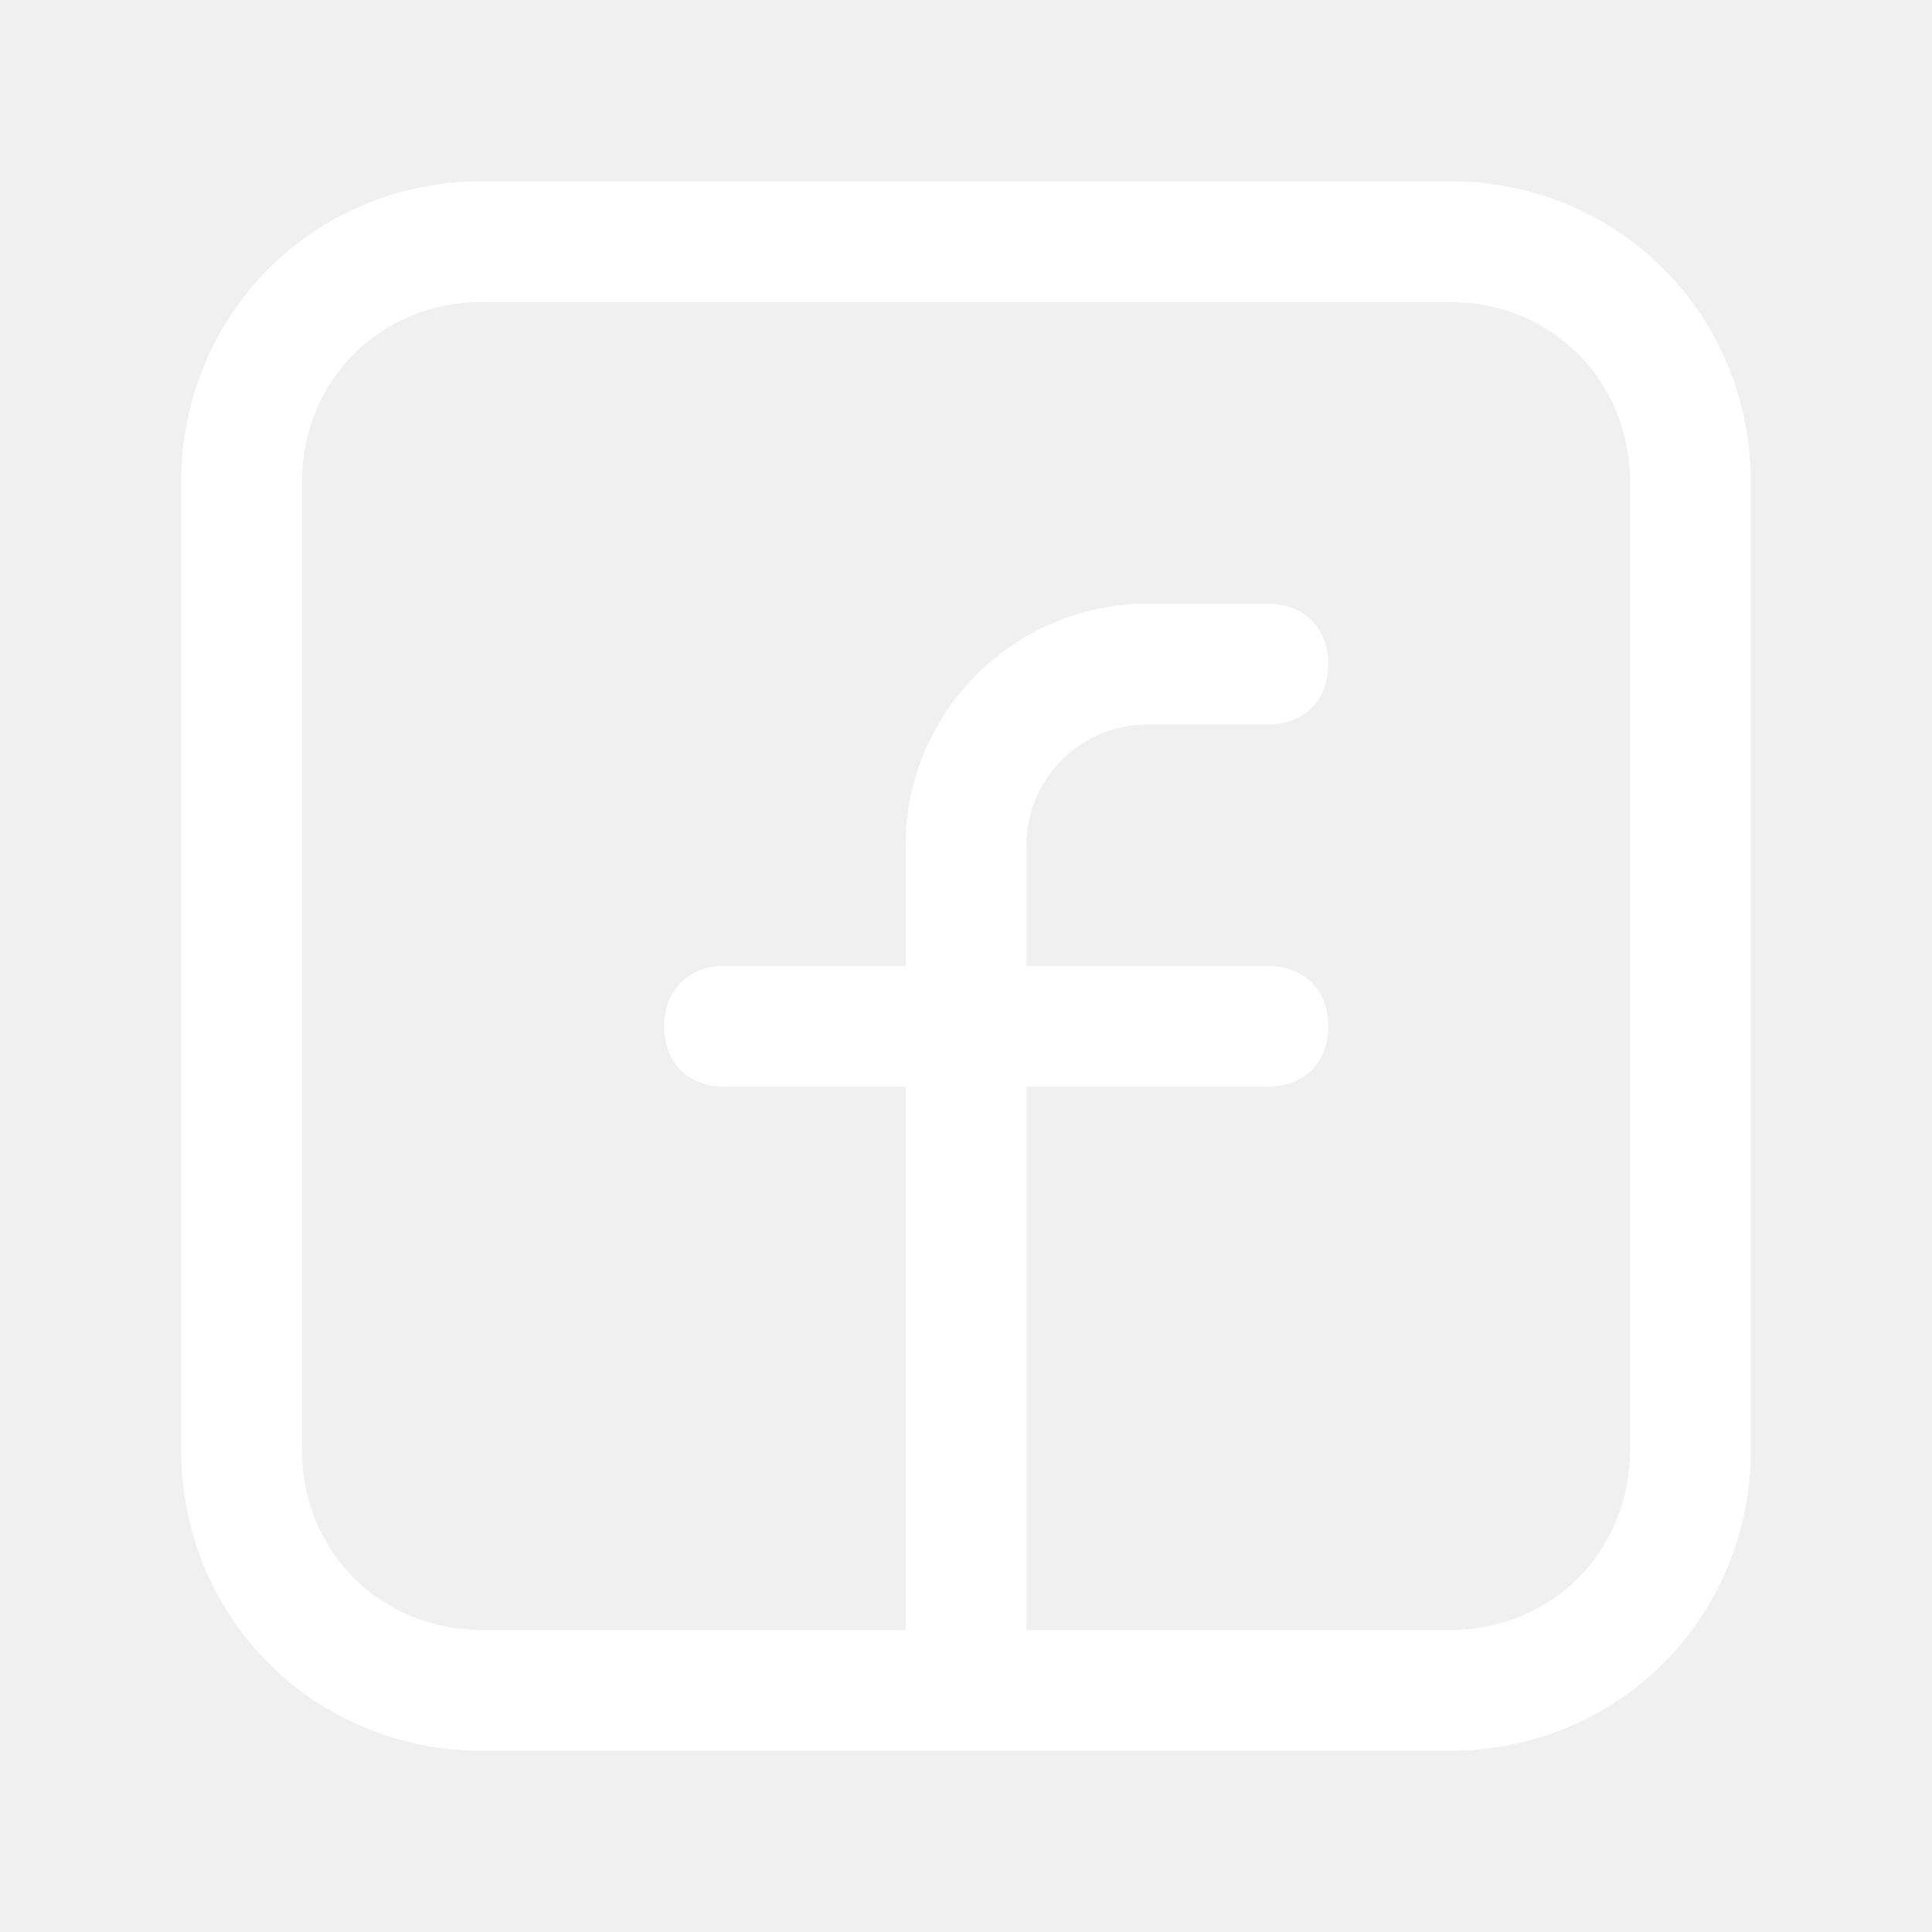
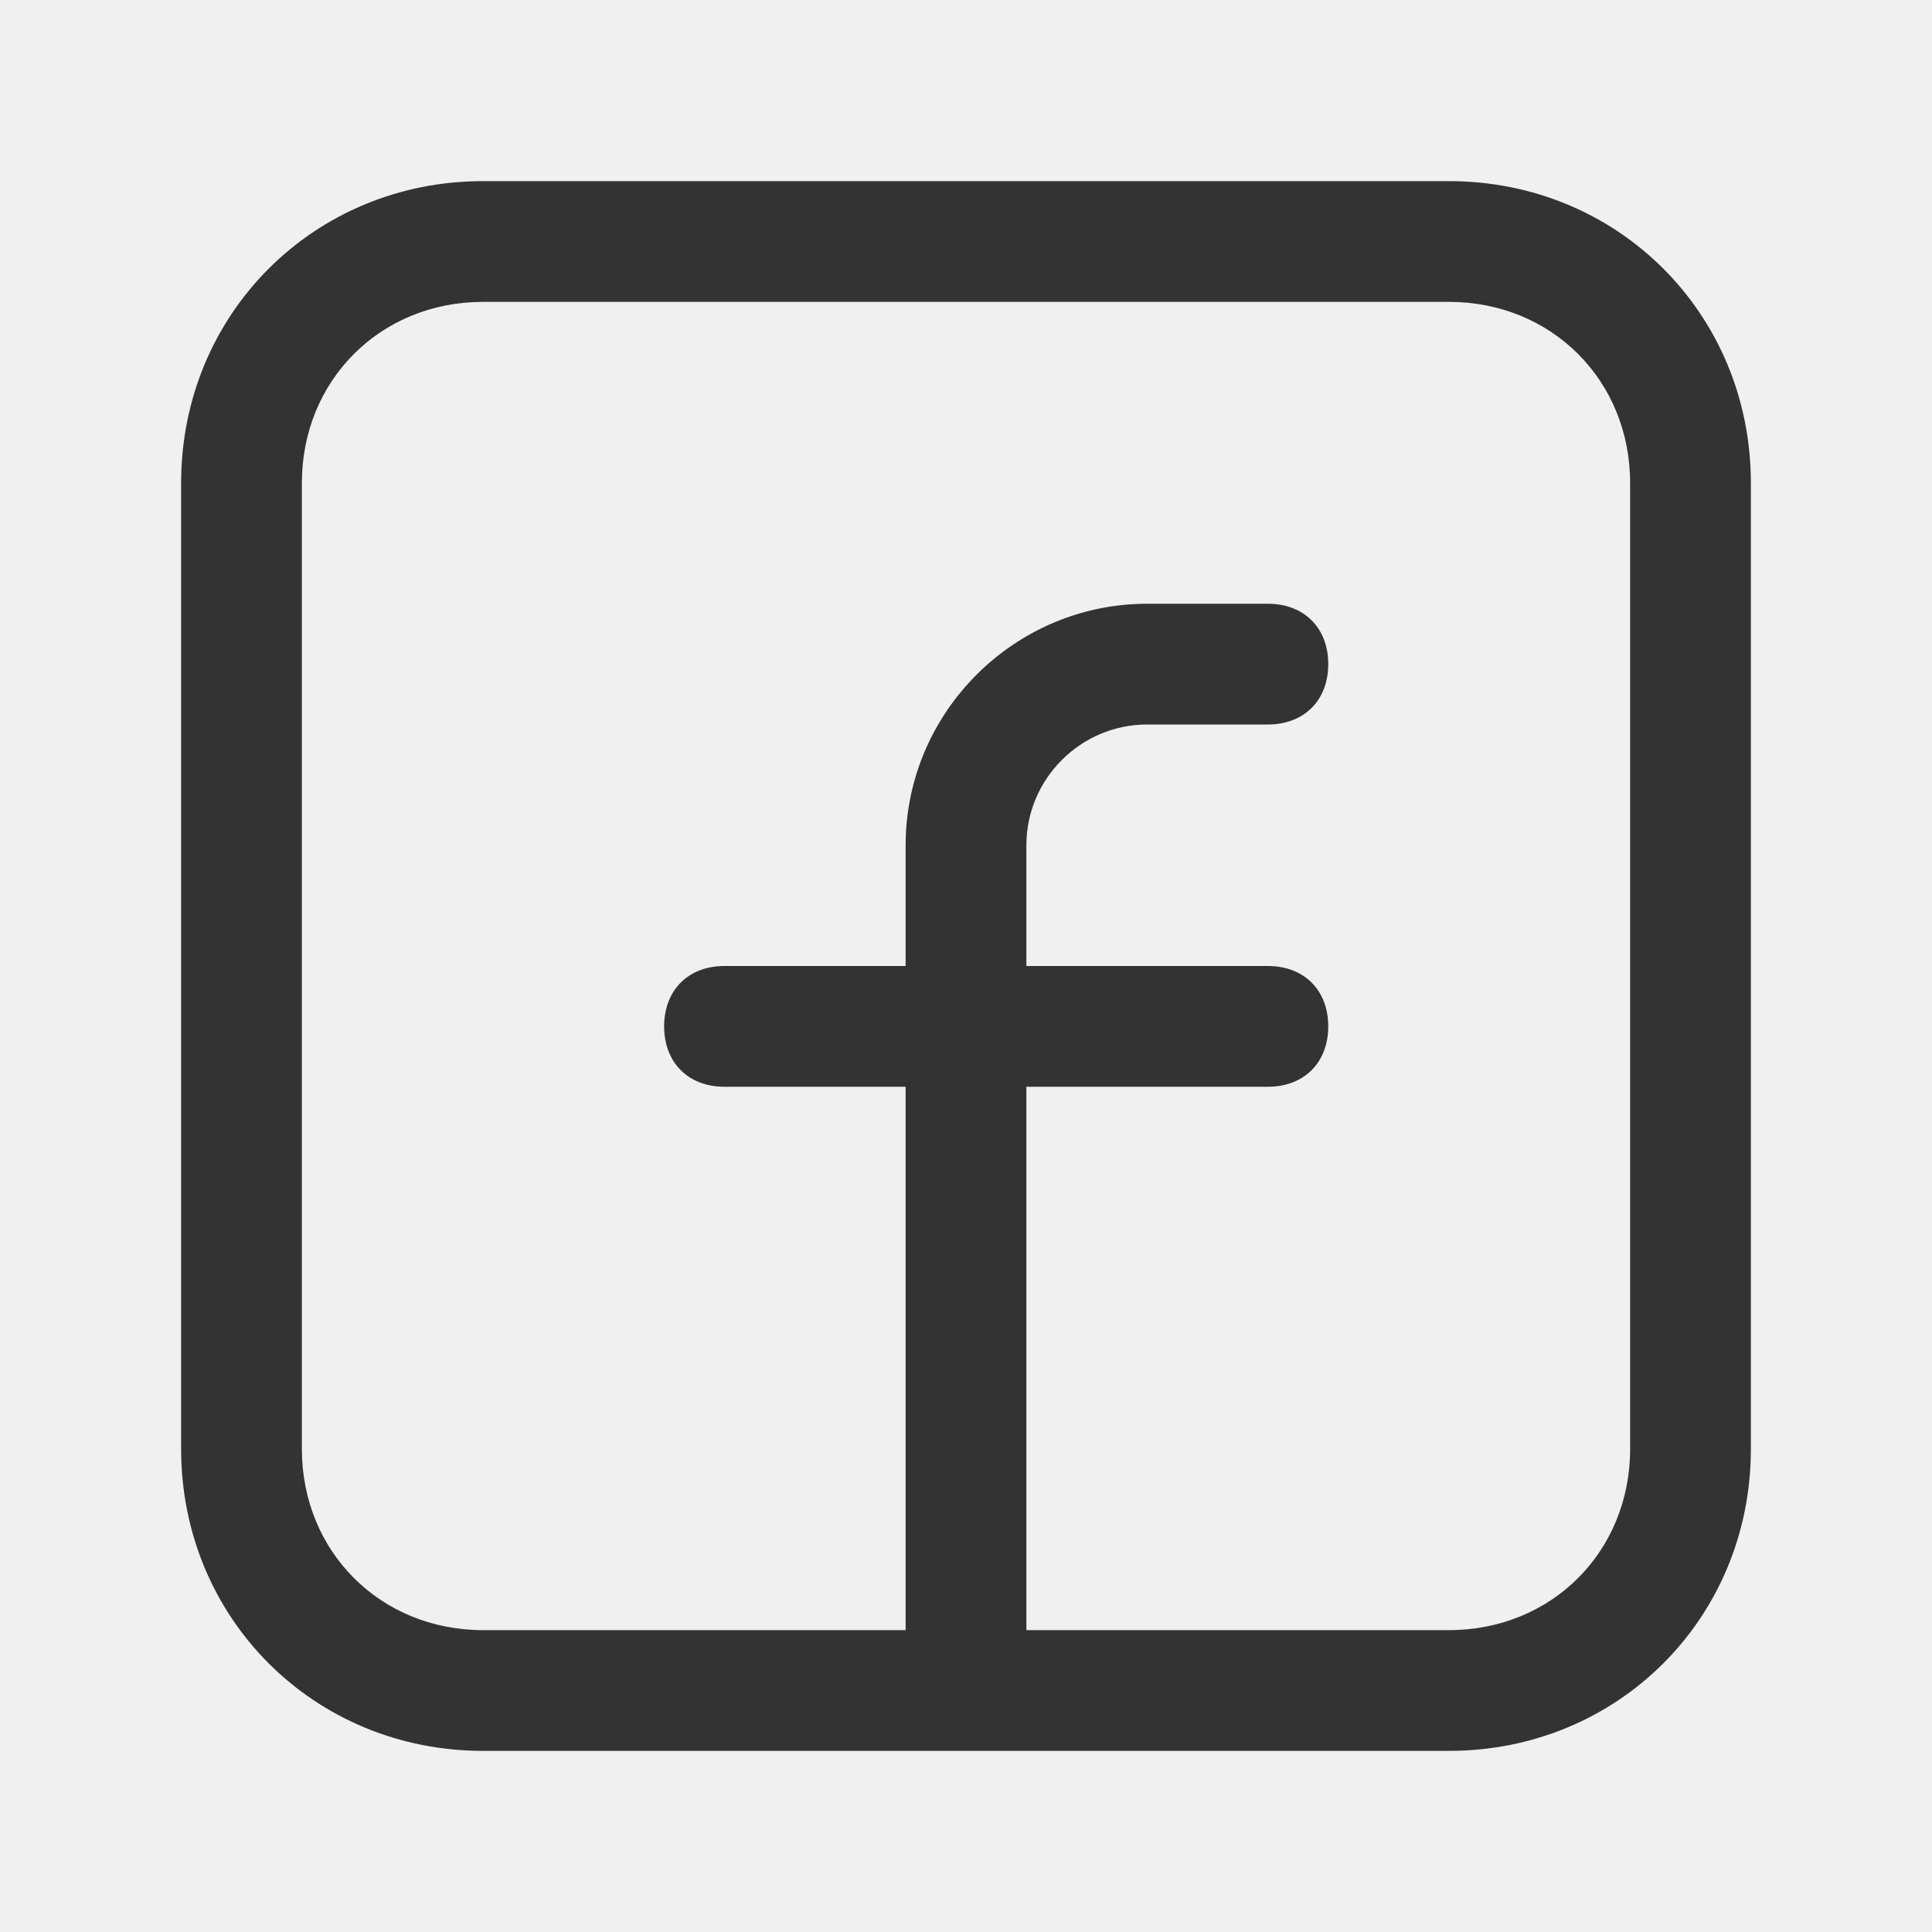
<svg xmlns="http://www.w3.org/2000/svg" version="1.1" id="Layer_2" x="0px" y="0px" viewBox="0 0 32 32" style="enable-background:new 0 0 32 32;" xml:space="preserve">
  <style type="text/css">
- 	.st0{fill:#FFFFFF;}
+ 	.st0{fill:#333333;}
</style>
  <path class="st0" d="M24,3H8C5.2,3,3,5.2,3,8v16c0,2.8,2.2,5,5,5h16c2.8,0,5-2.2,5-5V8C29,5.2,26.8,3,24,3z M27,24c0,1.7-1.3,3-3,3  h-7v-9h4c0.6,0,1-0.4,1-1s-0.4-1-1-1h-4v-2c0-1.1,0.9-2,2-2h2c0.6,0,1-0.4,1-1s-0.4-1-1-1h-2c-2.2,0-4,1.8-4,4v2h-3  c-0.6,0-1,0.4-1,1s0.4,1,1,1h3v9H8c-1.7,0-3-1.3-3-3V8c0-1.7,1.3-3,3-3h16c1.7,0,3,1.3,3,3V24z" />
</svg>
